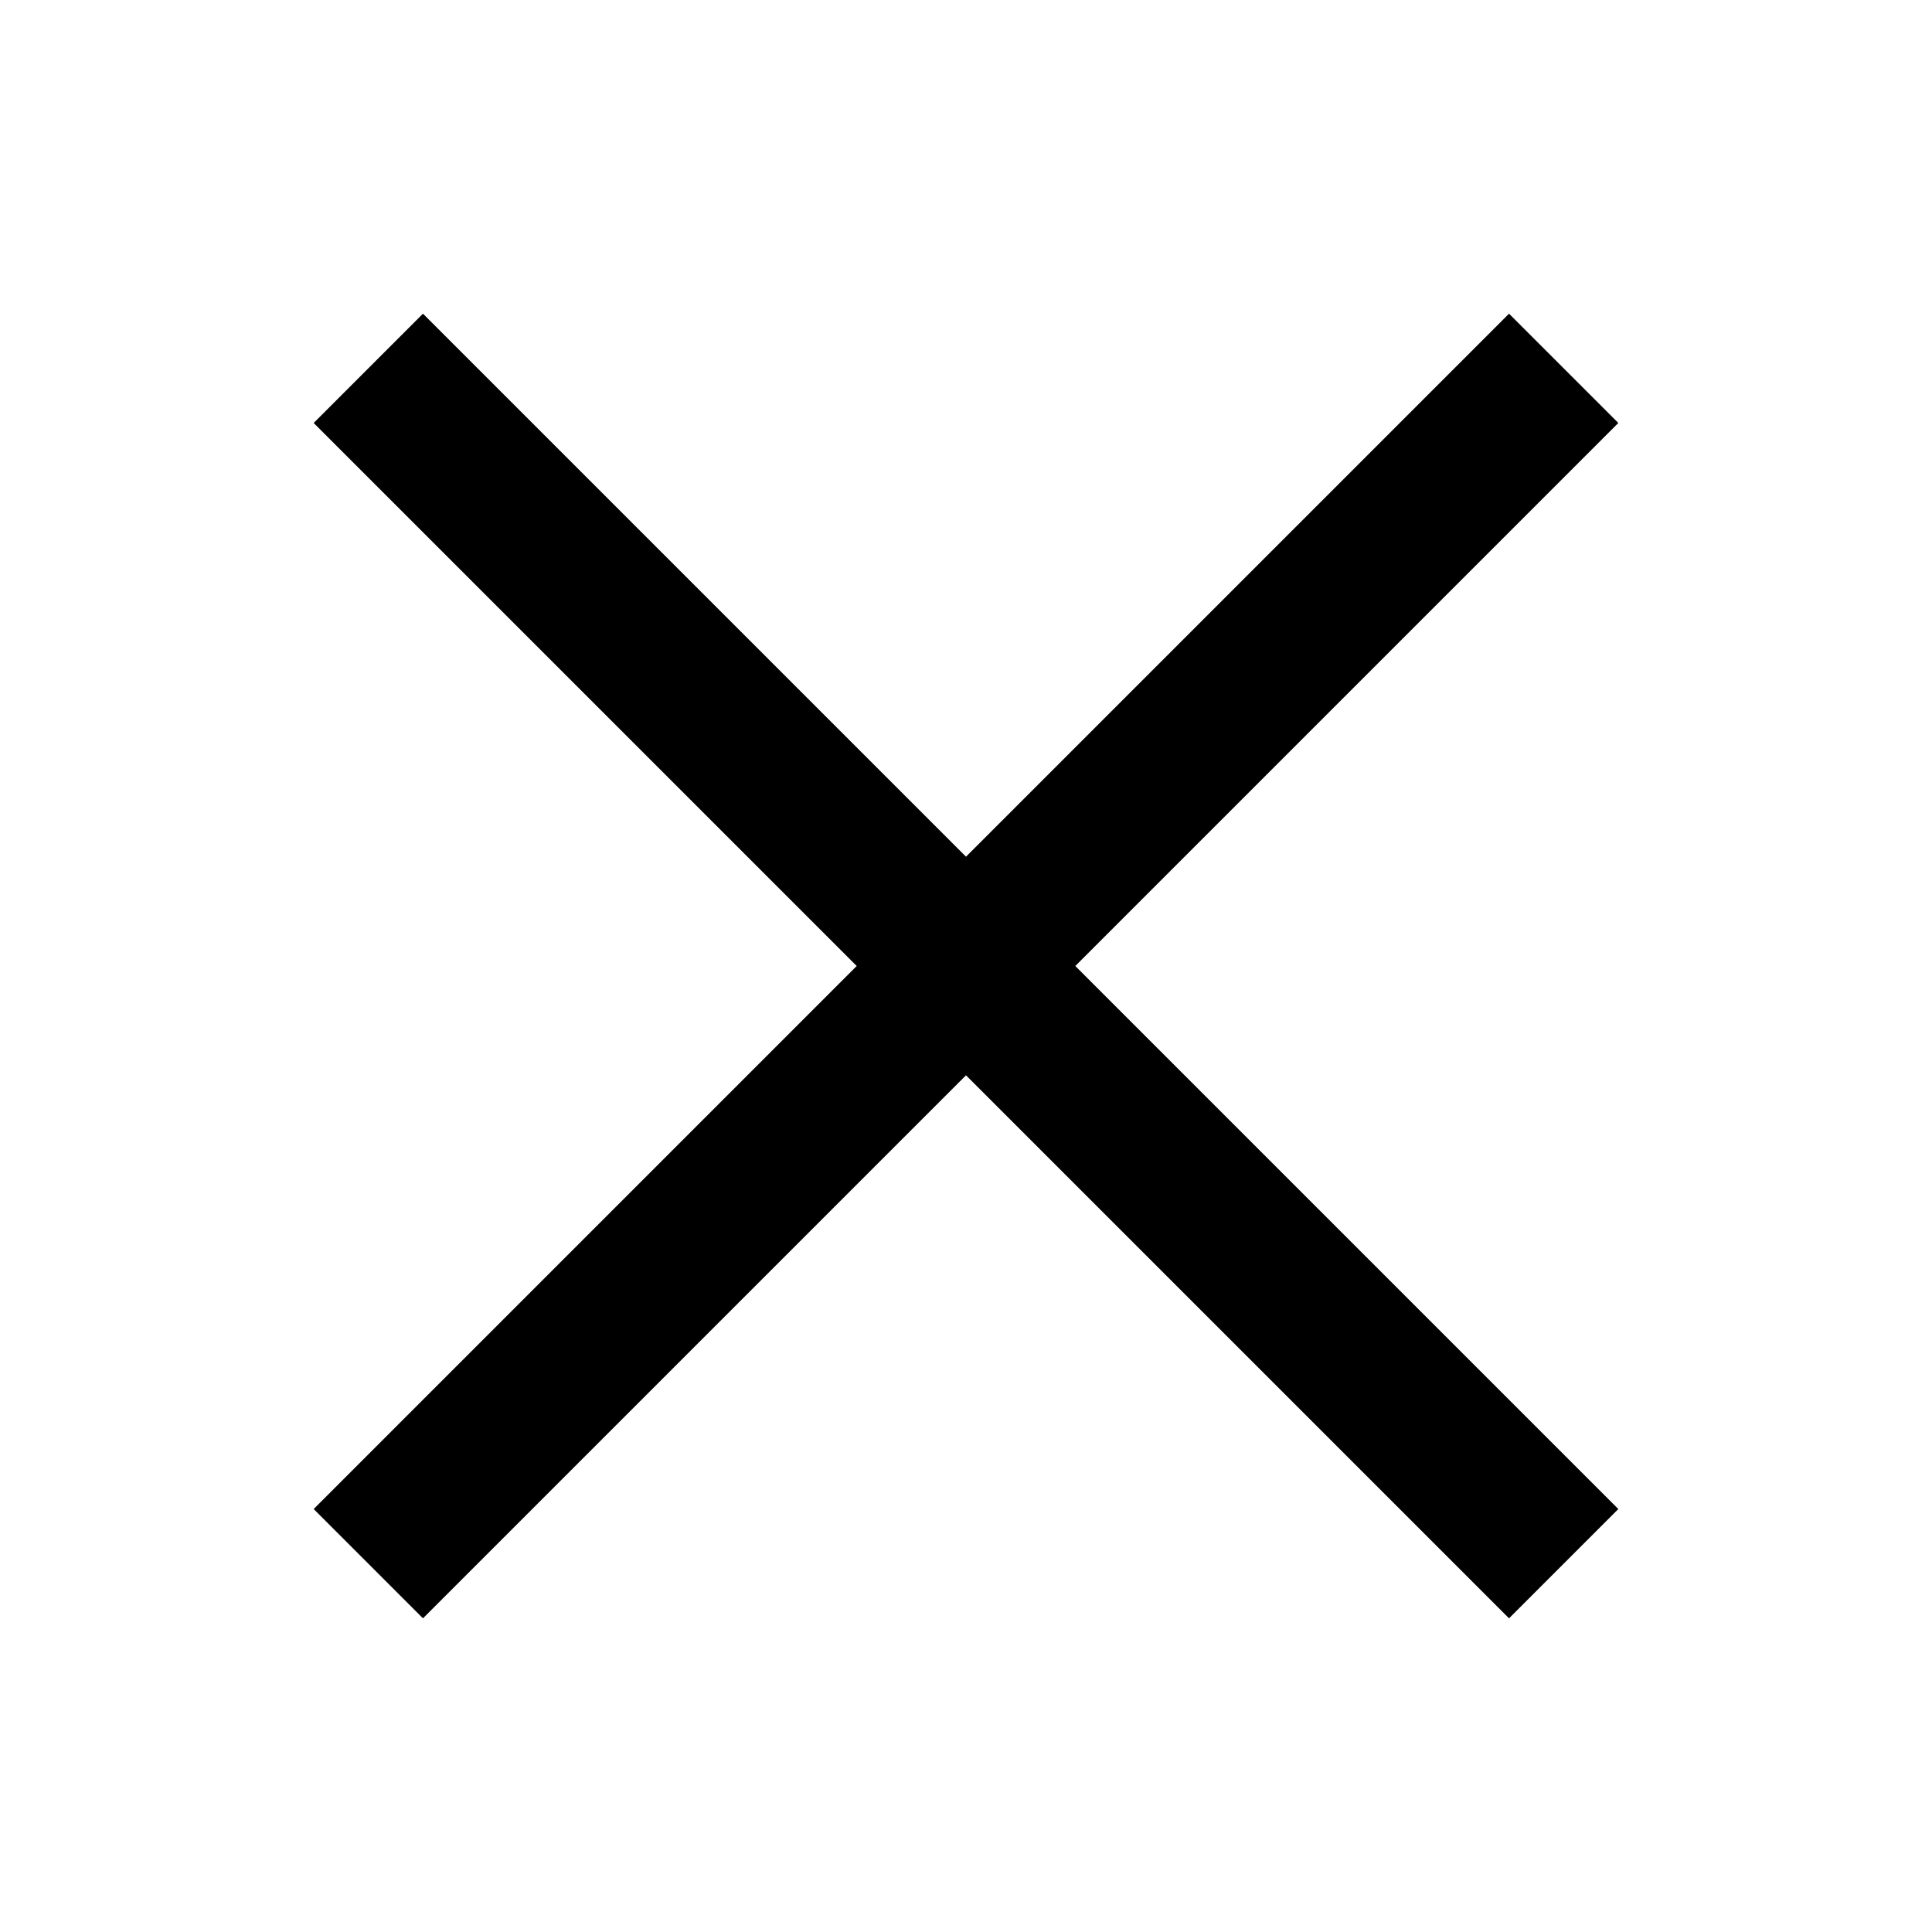
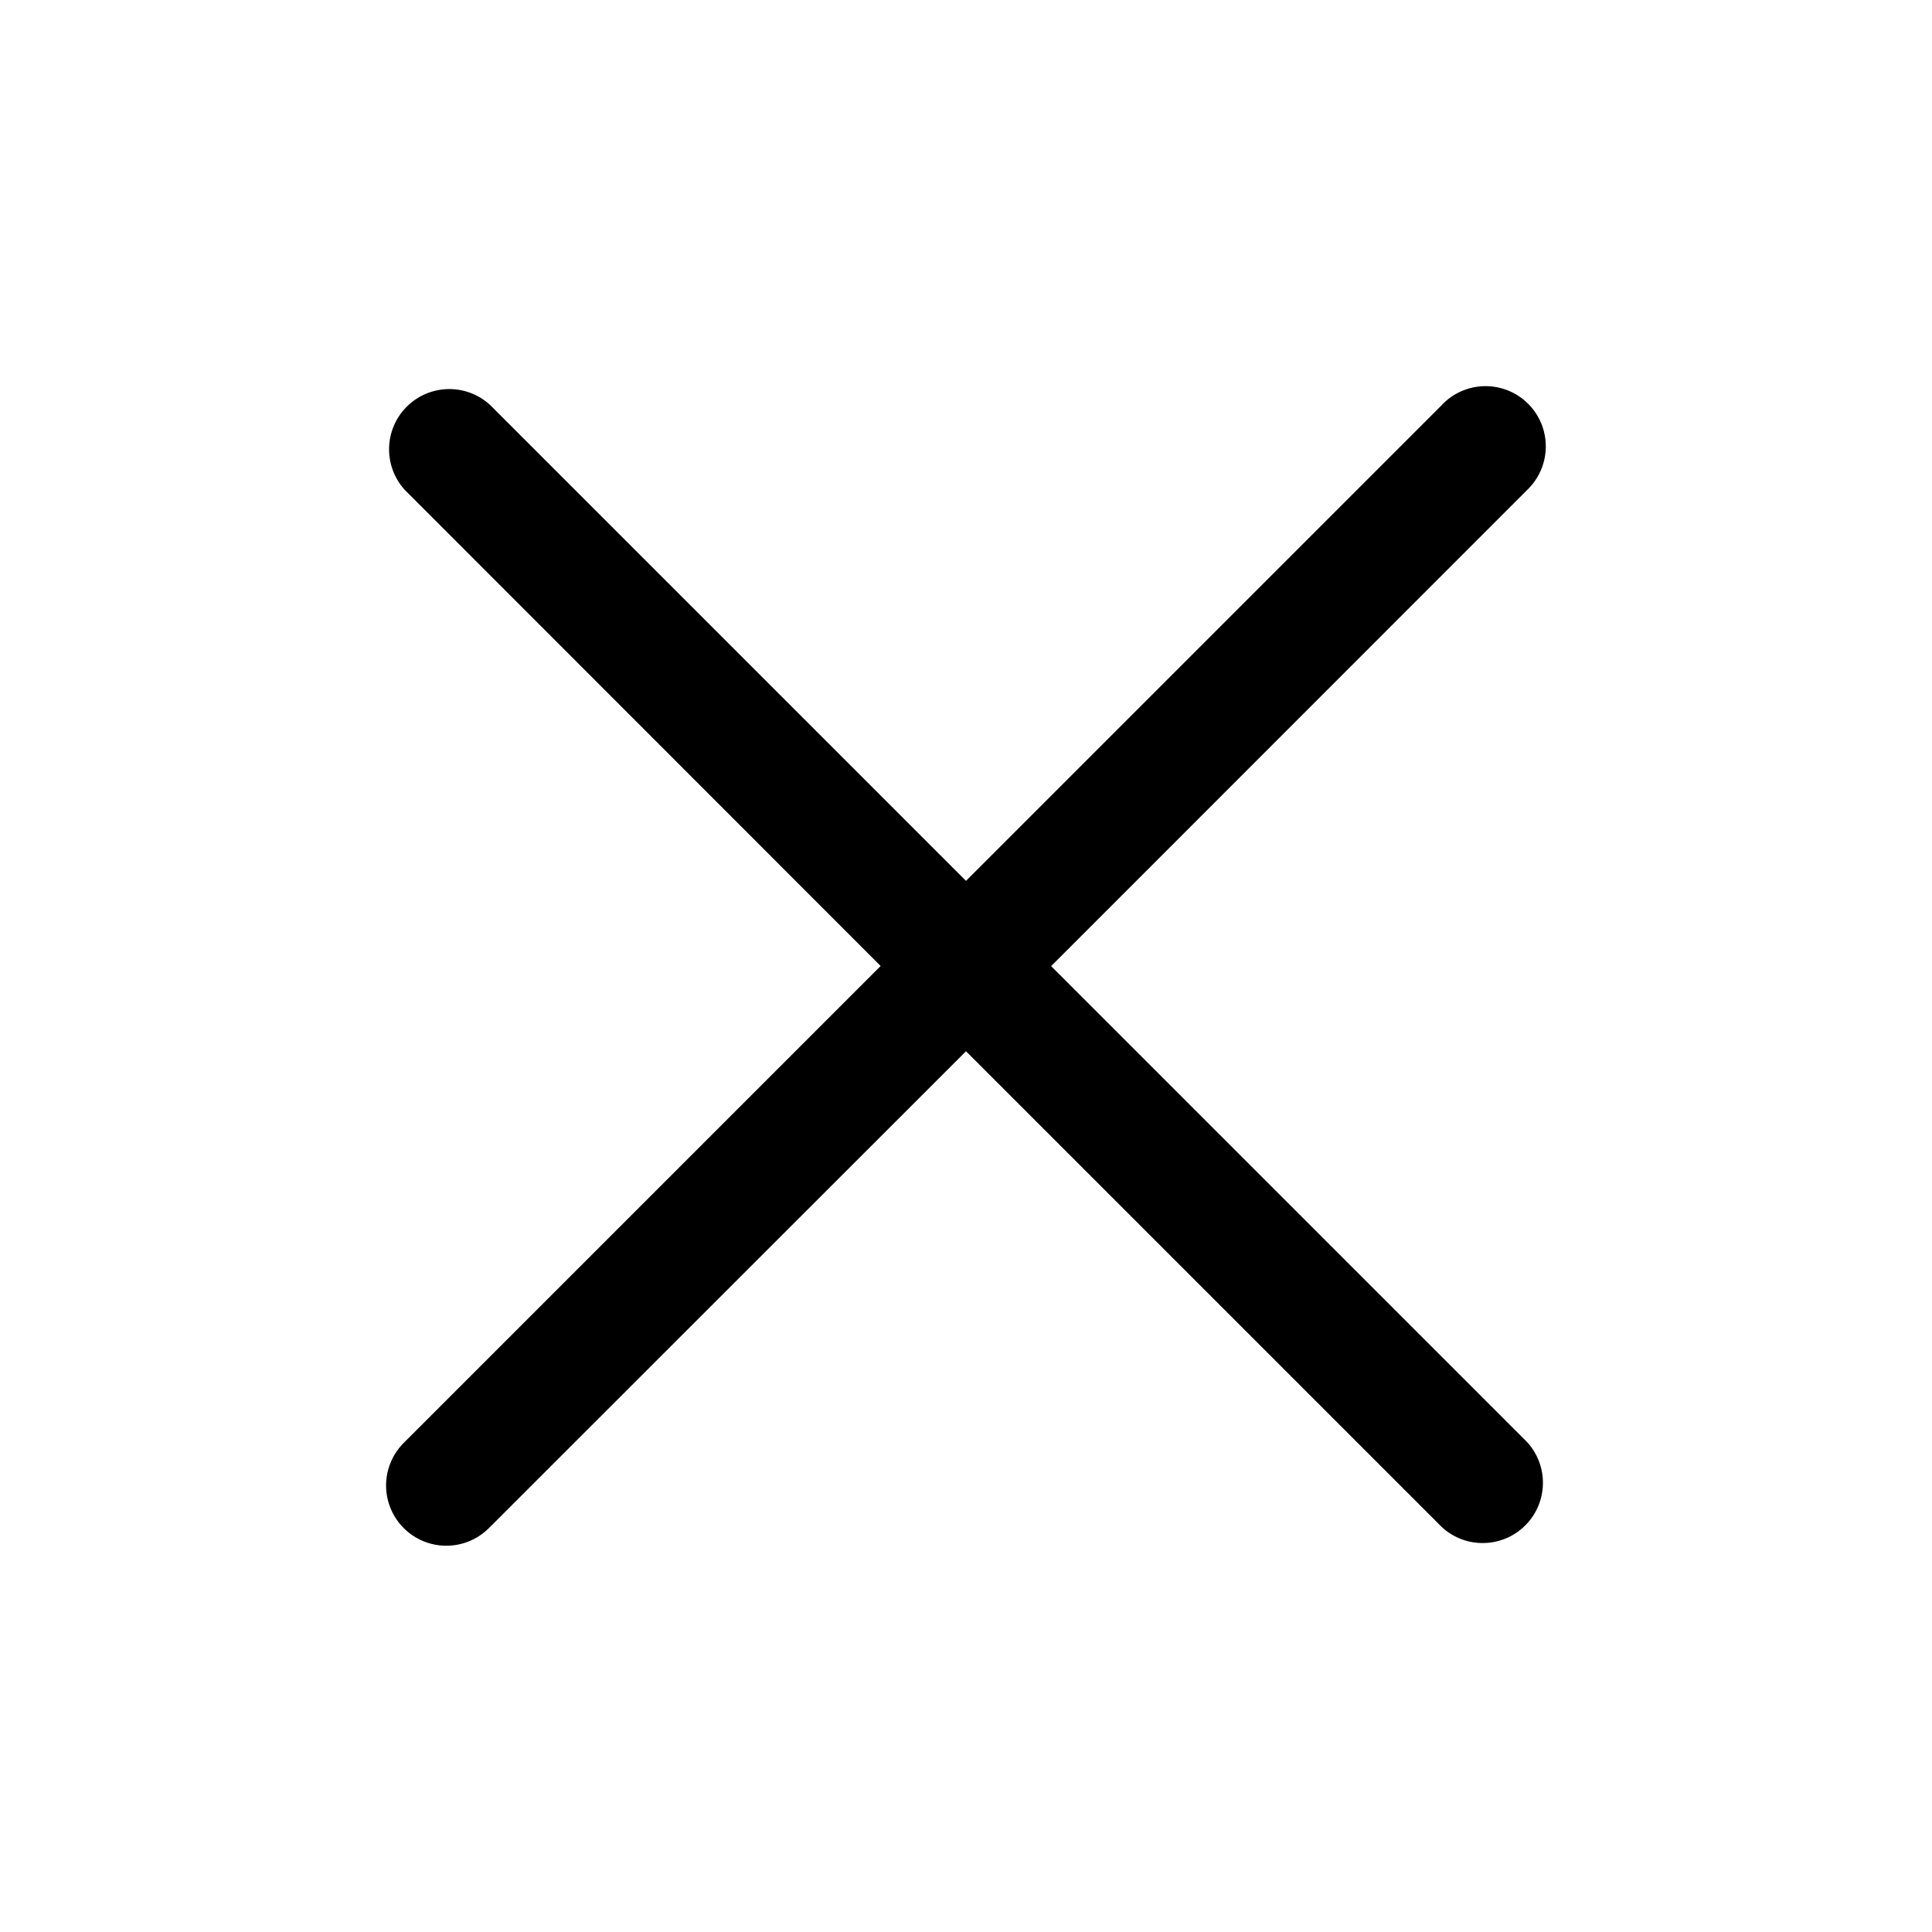
- <svg xmlns="http://www.w3.org/2000/svg" viewBox="0 0 1024 1024" fill="currentColor" fillRule="evenodd">
-   <path d="M799.855 166.312c.023.007.043.018.084.059l57.69 57.69c.041.041.052.06.059.084a.118.118 0 0 1 0 .069c-.007.023-.018.042-.059.083L569.926 512l287.703 287.703c.041.04.052.06.059.083a.118.118 0 0 1 0 .07c-.007.022-.018.042-.059.083l-57.69 57.69c-.041.041-.06.052-.084.059a.118.118 0 0 1-.069 0c-.023-.007-.042-.018-.083-.059L512 569.926 224.297 857.629c-.04.041-.06.052-.083.059a.118.118 0 0 1-.07 0c-.022-.007-.042-.018-.083-.059l-57.69-57.69c-.041-.041-.052-.06-.059-.084a.118.118 0 0 1 0-.069c.007-.023.018-.042.059-.083L454.073 512 166.371 224.297c-.041-.04-.052-.06-.059-.083a.118.118 0 0 1 0-.07c.007-.022.018-.042.059-.083l57.69-57.69c.041-.041.06-.052.084-.059a.118.118 0 0 1 .069 0c.023.007.042.018.083.059L512 454.073l287.703-287.702c.04-.041.06-.052.083-.059a.118.118 0 0 1 .07 0Z" />
+ <svg xmlns="http://www.w3.org/2000/svg" viewBox="0 0 1024 1024">
+   <path fill="currentColor" d="M764.288 214.592 512 466.88 259.712 214.592a31.936 31.936 0 0 0-45.12 45.12L466.752 512 214.528 764.224a31.936 31.936 0 1 0 45.12 45.184L512 557.184l252.288 252.288a31.936 31.936 0 0 0 45.12-45.12L557.12 512.064l252.288-252.352a31.936 31.936 0 1 0-45.12-45.184z" />
</svg>
